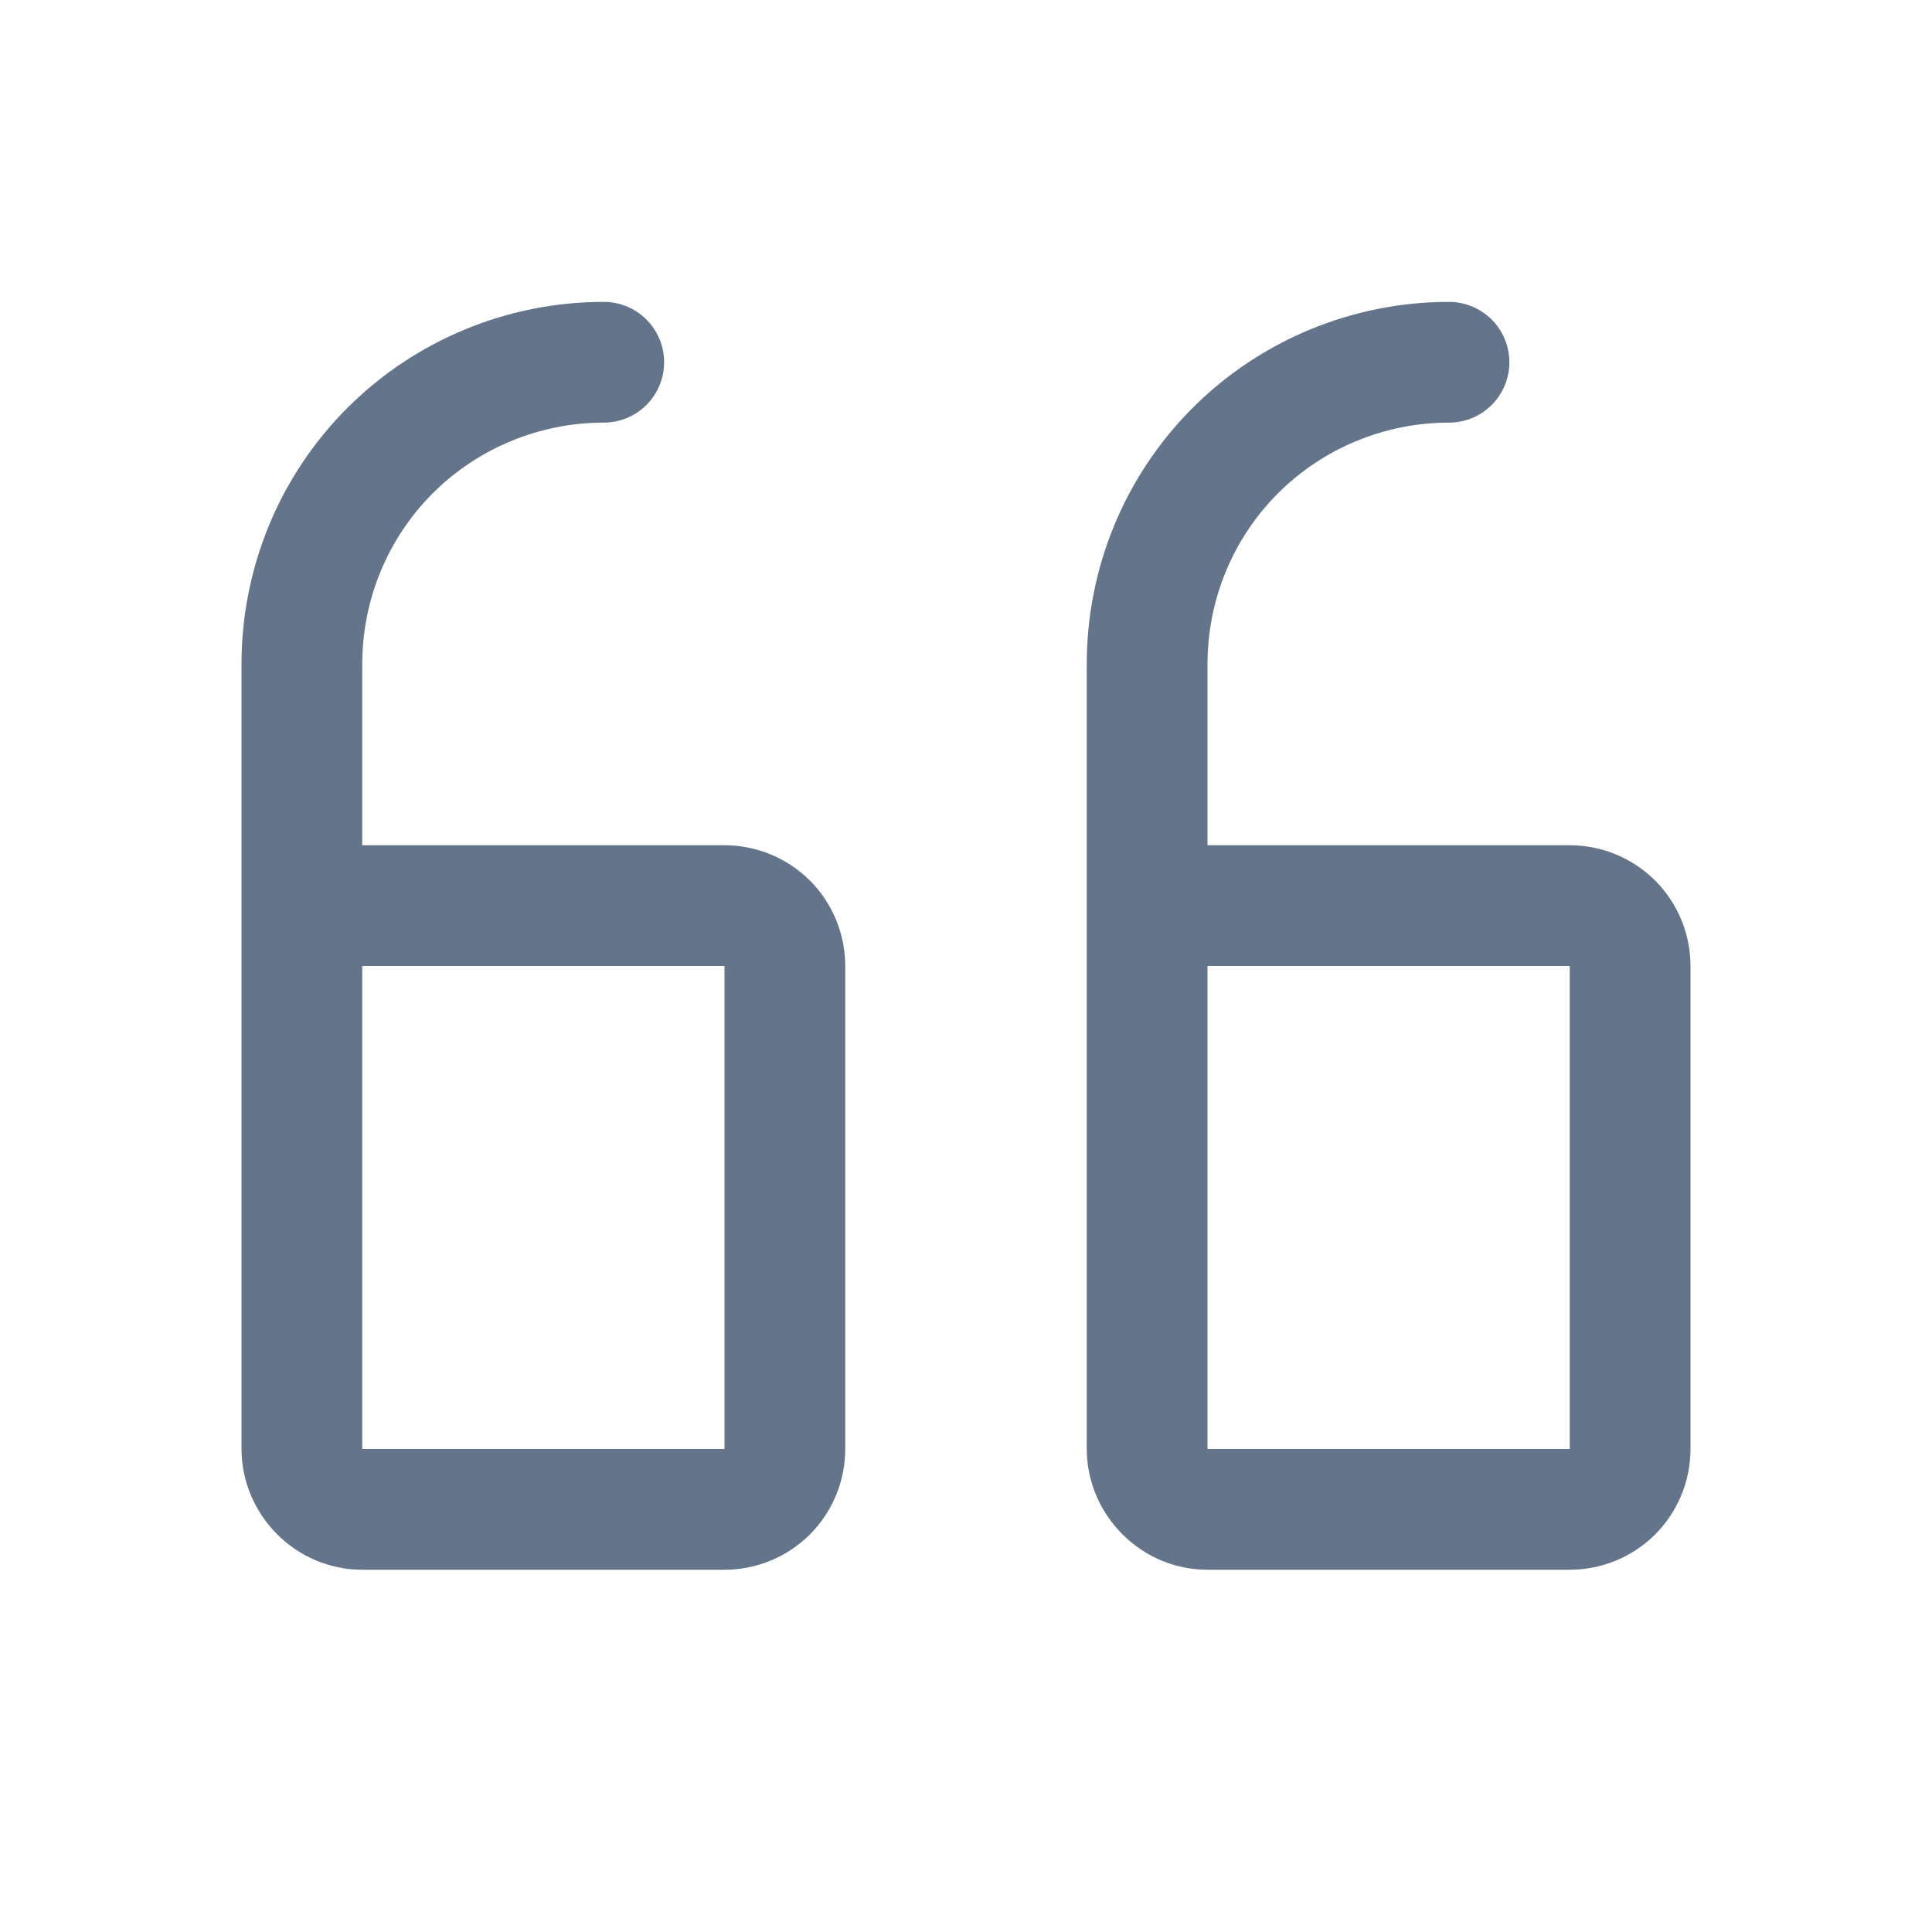
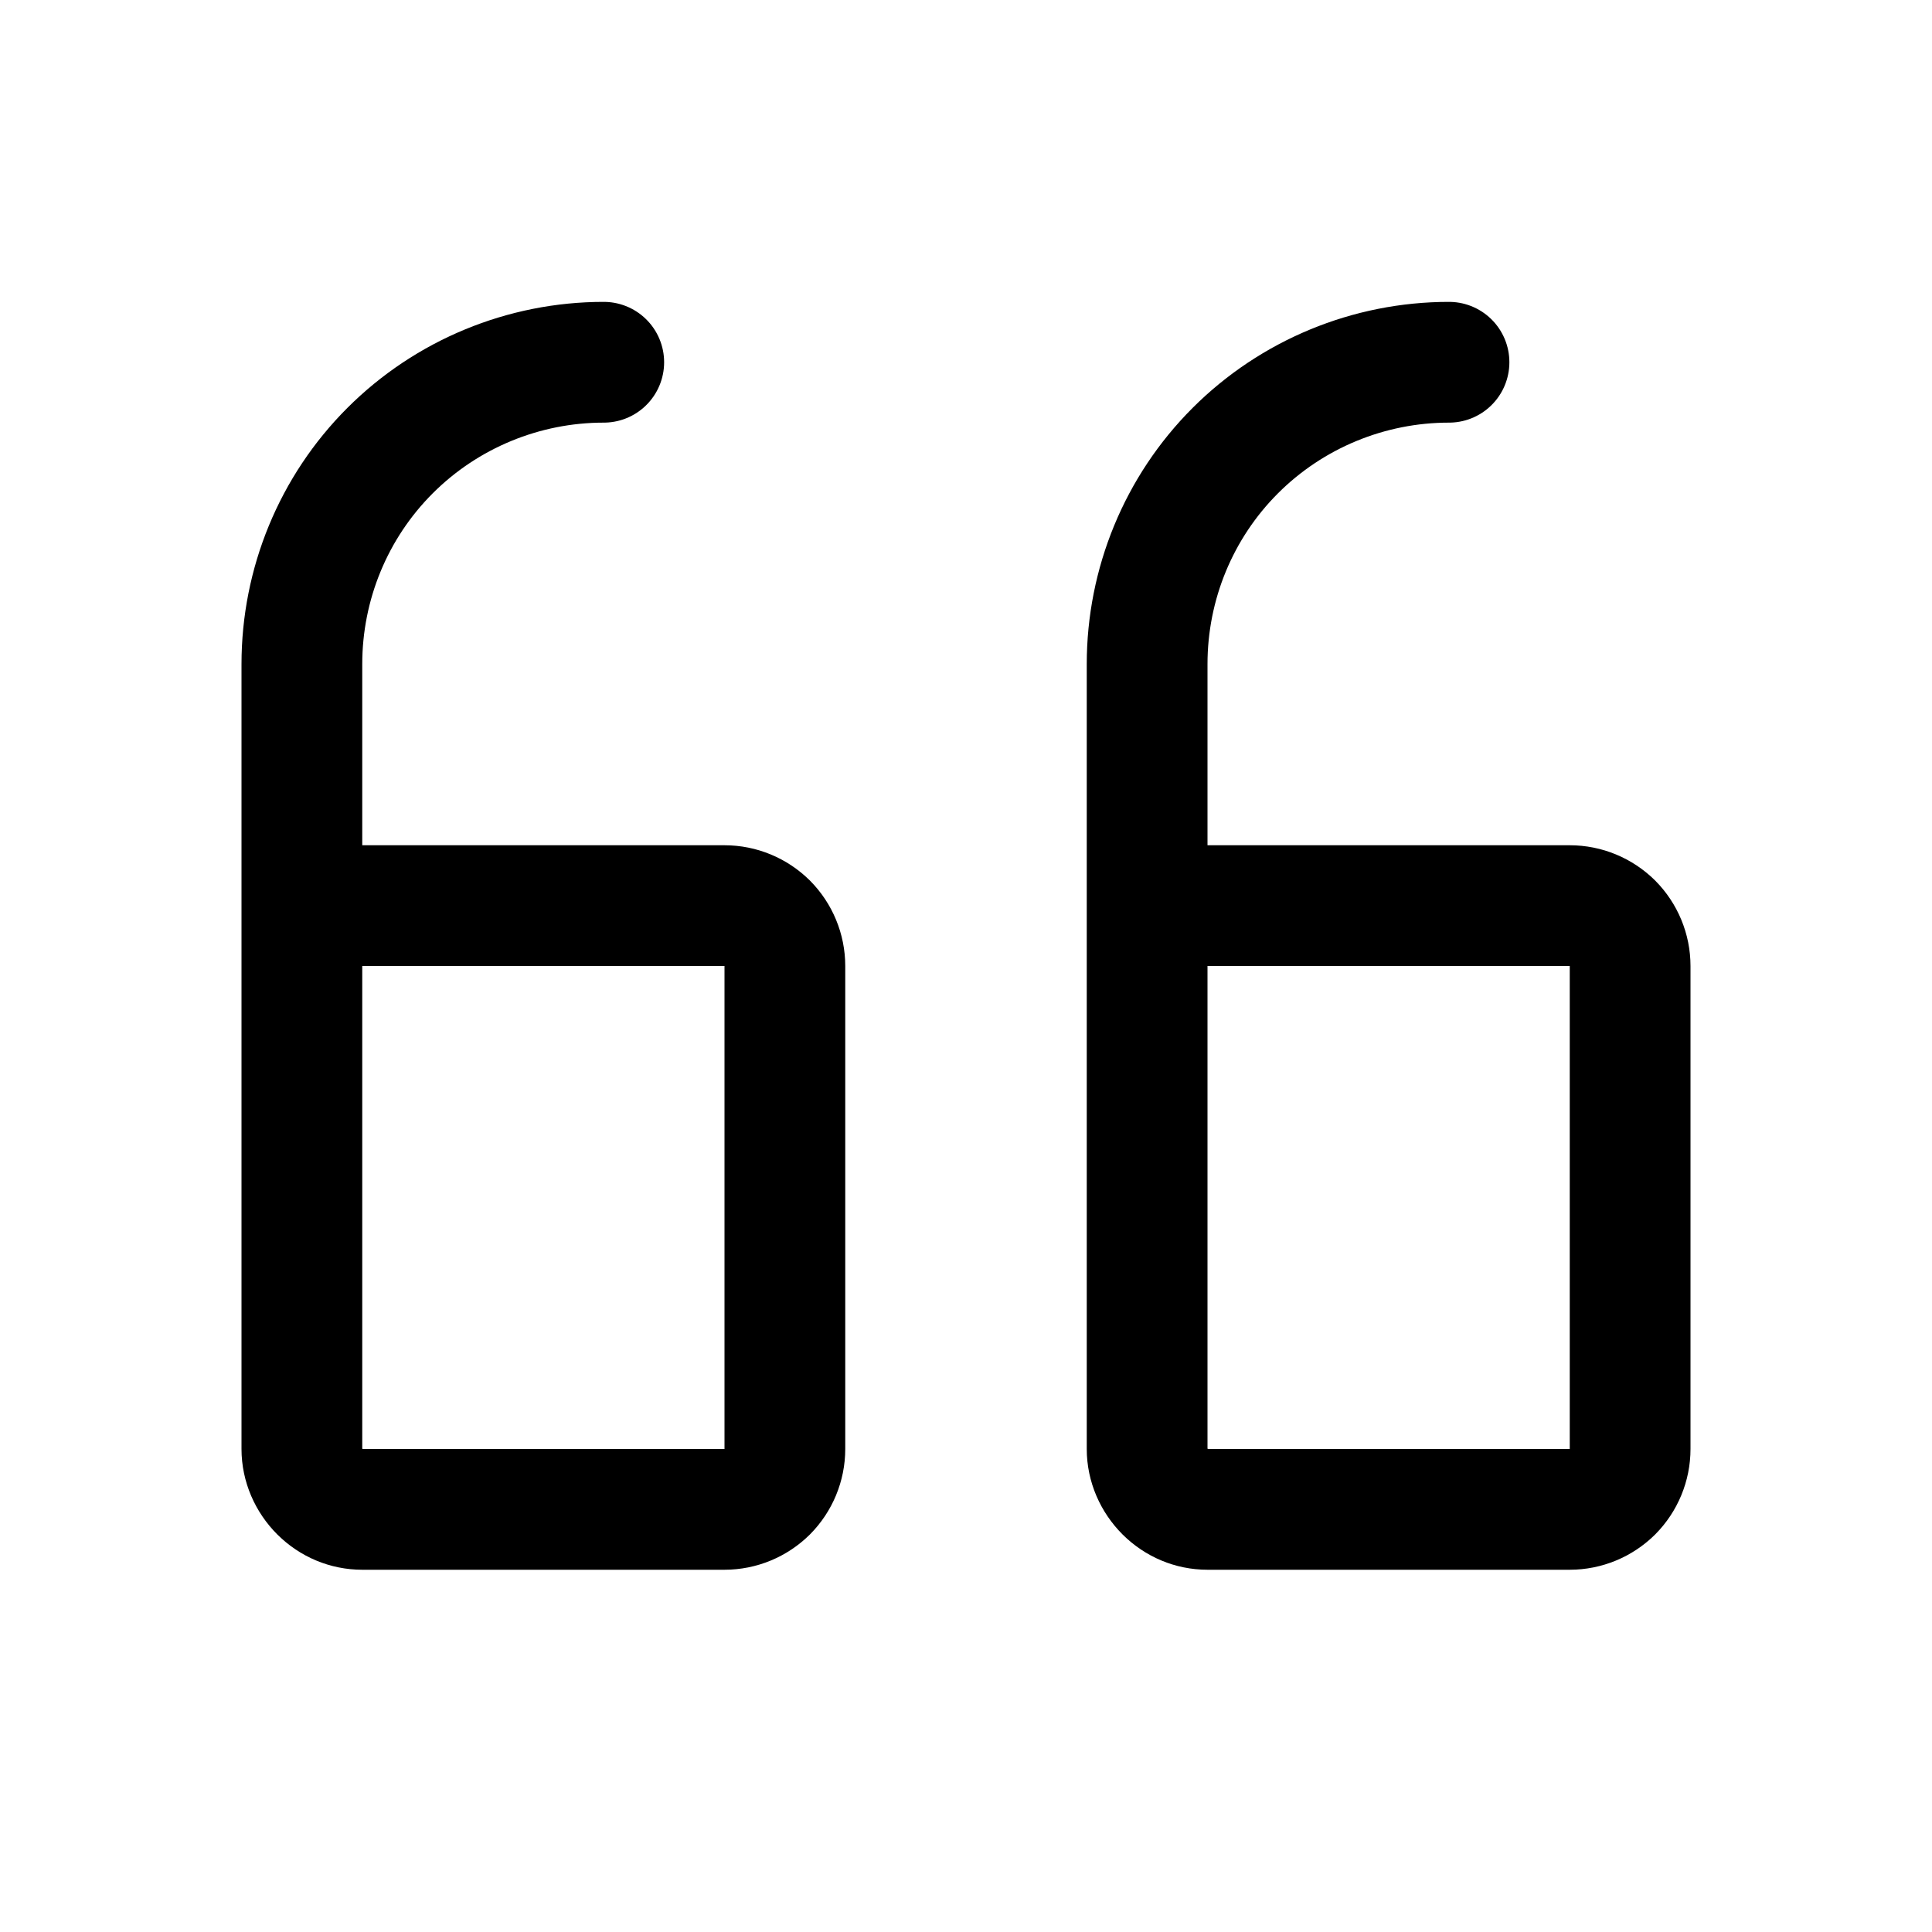
- <svg xmlns="http://www.w3.org/2000/svg" width="16" height="16" viewBox="0 0 16 16" fill="none">
-   <path d="M2.75 7.5H6C6.133 7.5 6.26 7.553 6.354 7.646C6.447 7.74 6.5 7.867 6.5 8V12C6.5 12.133 6.447 12.26 6.354 12.354C6.26 12.447 6.133 12.5 6 12.5H3C2.867 12.5 2.744 12.447 2.65 12.354C2.556 12.26 2.5 12.133 2.5 12V5.5C2.5 4.837 2.761 4.201 3.23 3.732C3.699 3.263 4.337 3 5 3" stroke="#64748B" stroke-linecap="round" stroke-linejoin="round" />
-   <path d="M9.75 7.5H13C13.133 7.5 13.26 7.553 13.354 7.646C13.447 7.74 13.5 7.867 13.5 8V12C13.5 12.133 13.447 12.26 13.354 12.354C13.26 12.447 13.133 12.5 13 12.5H10C9.867 12.5 9.744 12.447 9.65 12.354C9.556 12.26 9.5 12.133 9.5 12V5.5C9.5 4.837 9.761 4.201 10.23 3.732C10.699 3.263 11.337 3 12 3" stroke="#64748B" stroke-linecap="round" stroke-linejoin="round" />
+ <svg xmlns="http://www.w3.org/2000/svg" viewBox="0 0 16 16" fill="none">
+   <path d="M2.75 7.5H6C6.133 7.5 6.26 7.553 6.354 7.646C6.447 7.74 6.5 7.867 6.5 8V12C6.5 12.133 6.447 12.26 6.354 12.354C6.26 12.447 6.133 12.5 6 12.5H3C2.867 12.5 2.744 12.447 2.65 12.354C2.556 12.26 2.5 12.133 2.5 12V5.5C2.5 4.837 2.761 4.201 3.23 3.732C3.699 3.263 4.337 3 5 3" stroke="currentColor" stroke-linecap="round" stroke-linejoin="round" />
+   <path d="M9.75 7.5H13C13.133 7.5 13.26 7.553 13.354 7.646C13.447 7.74 13.5 7.867 13.5 8V12C13.5 12.133 13.447 12.26 13.354 12.354C13.26 12.447 13.133 12.5 13 12.5H10C9.867 12.5 9.744 12.447 9.65 12.354C9.556 12.26 9.5 12.133 9.5 12V5.5C9.5 4.837 9.761 4.201 10.23 3.732C10.699 3.263 11.337 3 12 3" stroke="currentColor" stroke-linecap="round" stroke-linejoin="round" />
</svg>
